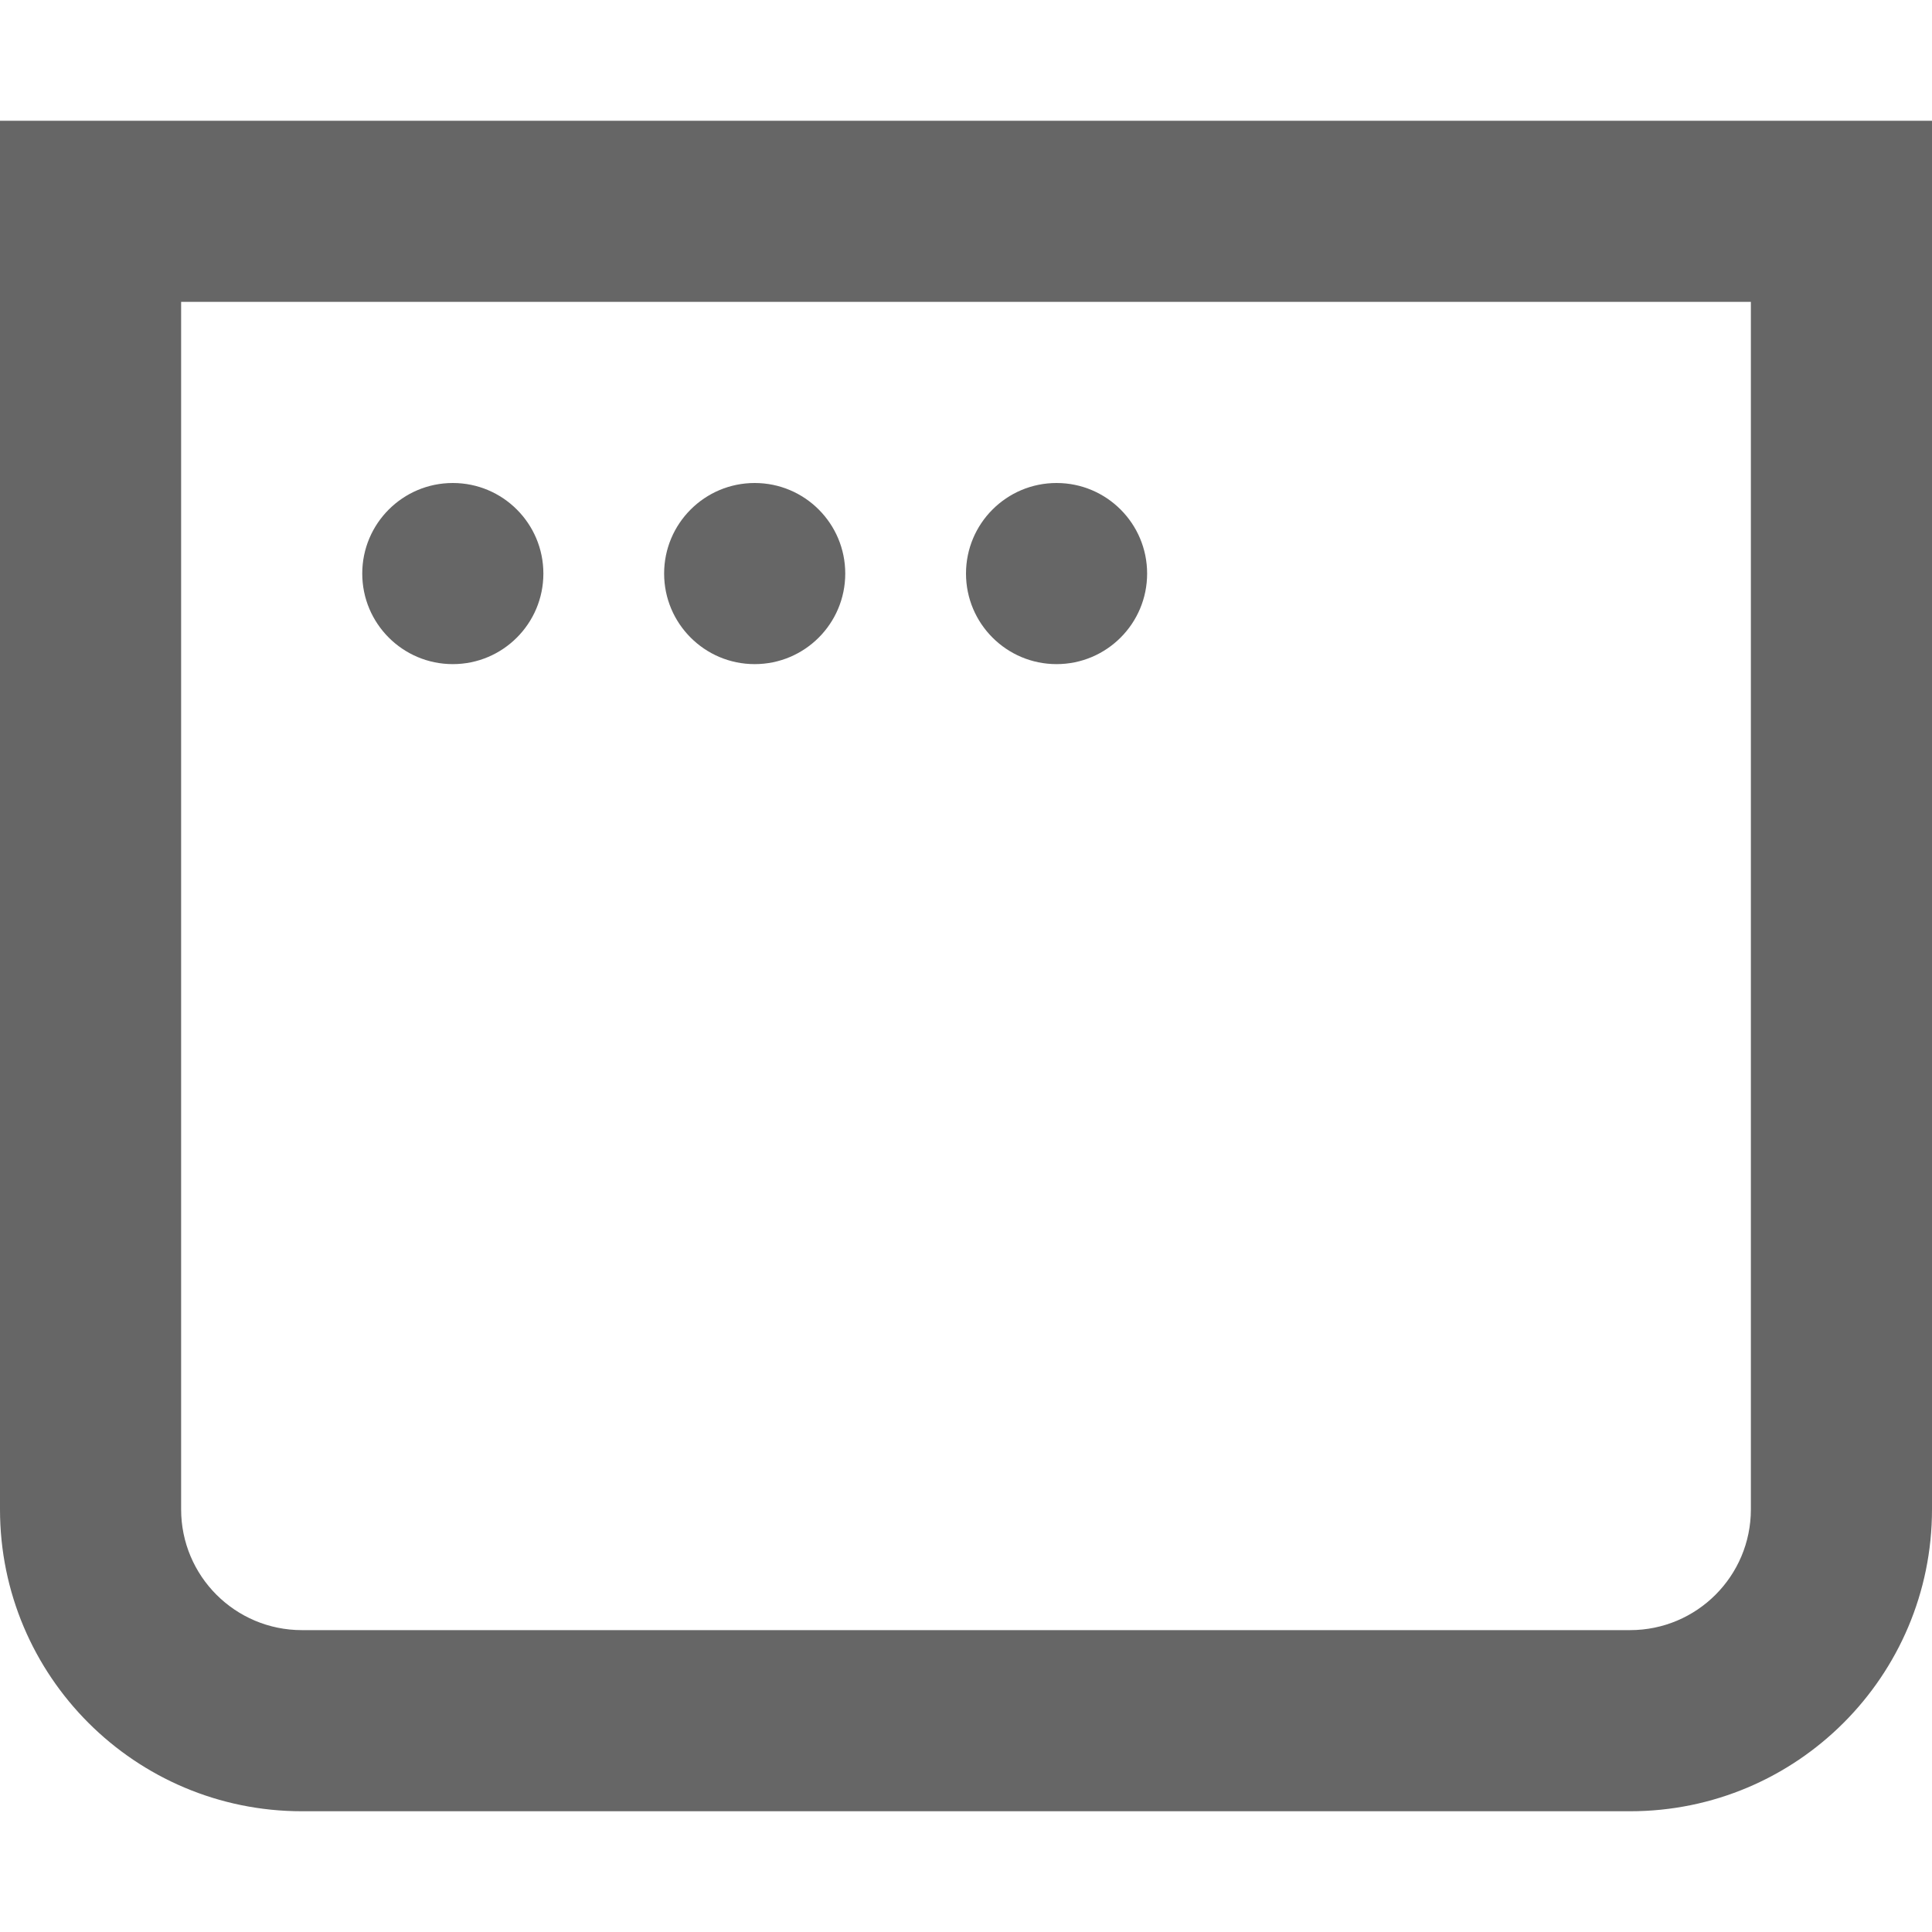
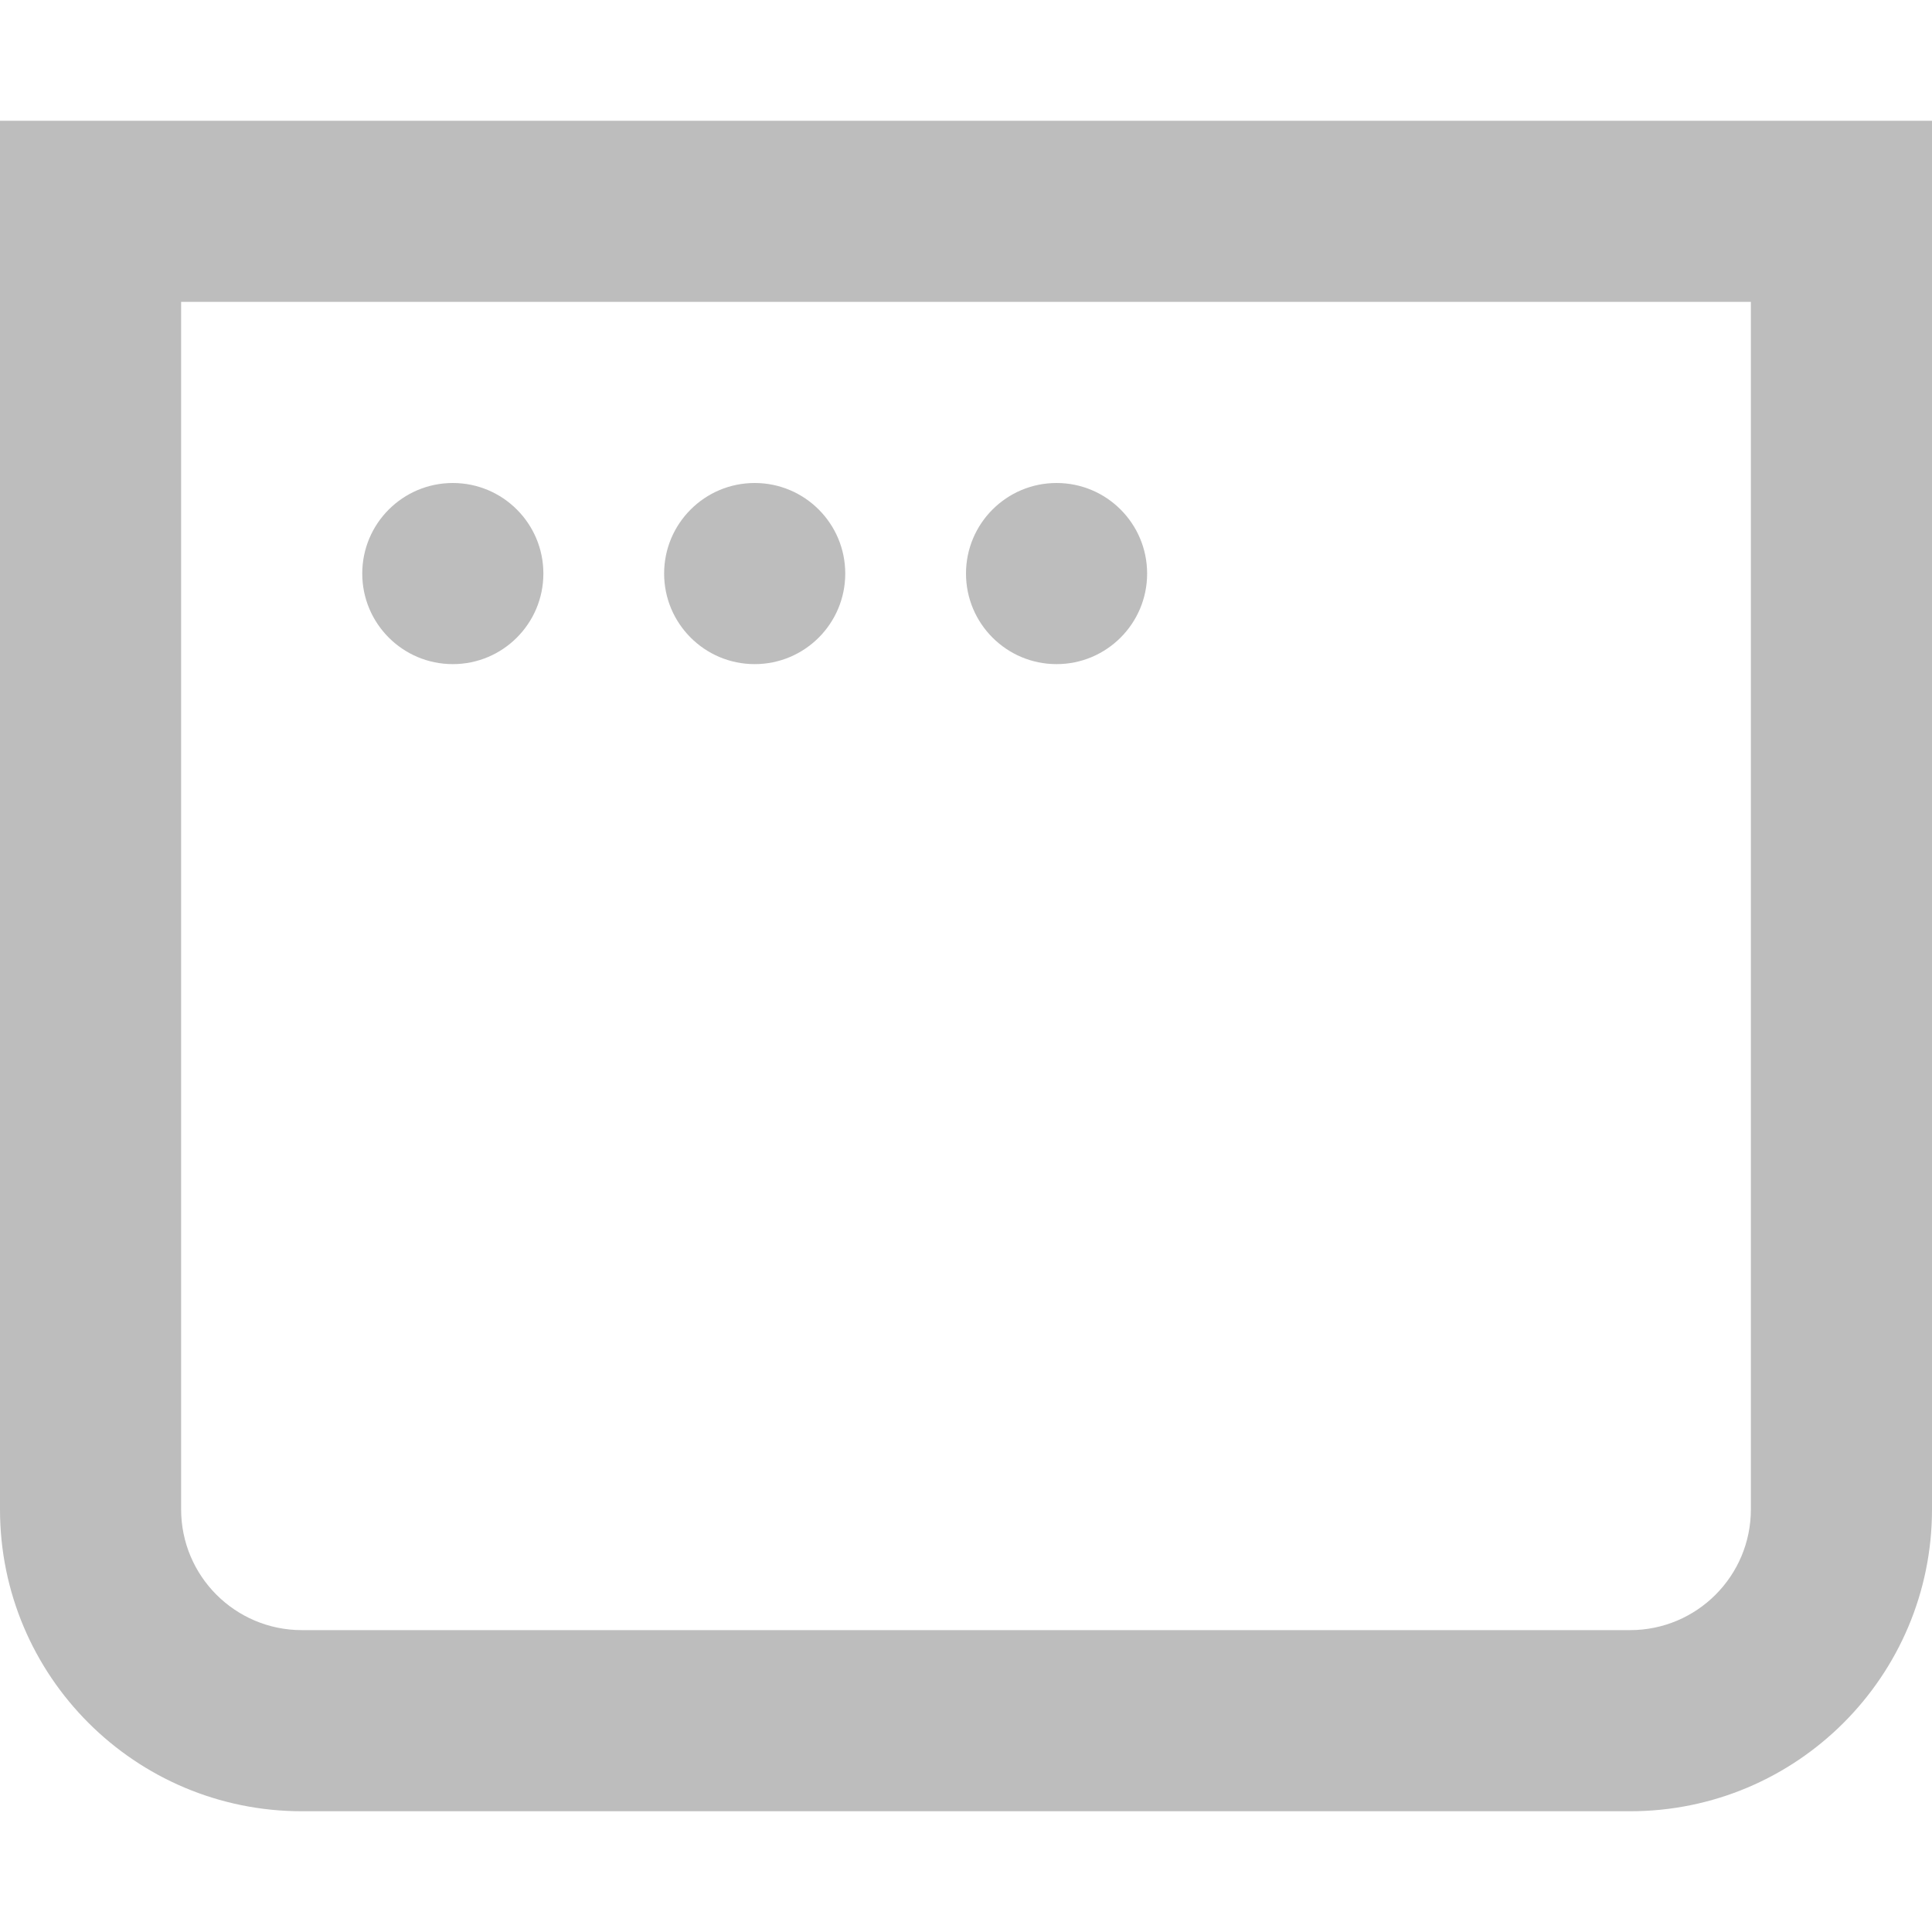
<svg xmlns="http://www.w3.org/2000/svg" fill="none" viewBox="0 0 16 16">
-   <path fill-rule="evenodd" clip-rule="evenodd" d="M1.5 2.5h13v10a1 1 0 0 1-1 1h-11a1 1 0 0 1-1-1zM0 1h16v11.5a2.5 2.5 0 0 1-2.5 2.5h-11A2.5 2.5 0 0 1 0 12.5zm3.75 4.5a.75.75 0 1 0 0-1.5.75.75 0 0 0 0 1.5M7 4.75a.75.75 0 1 1-1.5 0 .75.75 0 0 1 1.5 0m1.75.75a.75.75 0 1 0 0-1.5.75.75 0 0 0 0 1.5" fill="#666" />
+   <path fill-rule="evenodd" clip-rule="evenodd" d="M1.5 2.5h13v10a1 1 0 0 1-1 1h-11a1 1 0 0 1-1-1zM0 1h16v11.5a2.5 2.5 0 0 1-2.5 2.5h-11A2.5 2.5 0 0 1 0 12.5zm3.75 4.5a.75.75 0 1 0 0-1.5.75.75 0 0 0 0 1.5M7 4.75a.75.75 0 1 1-1.5 0 .75.75 0 0 1 1.5 0m1.75.75a.75.75 0 1 0 0-1.5.75.75 0 0 0 0 1.5" fill="#BDBDBD" />
</svg>
